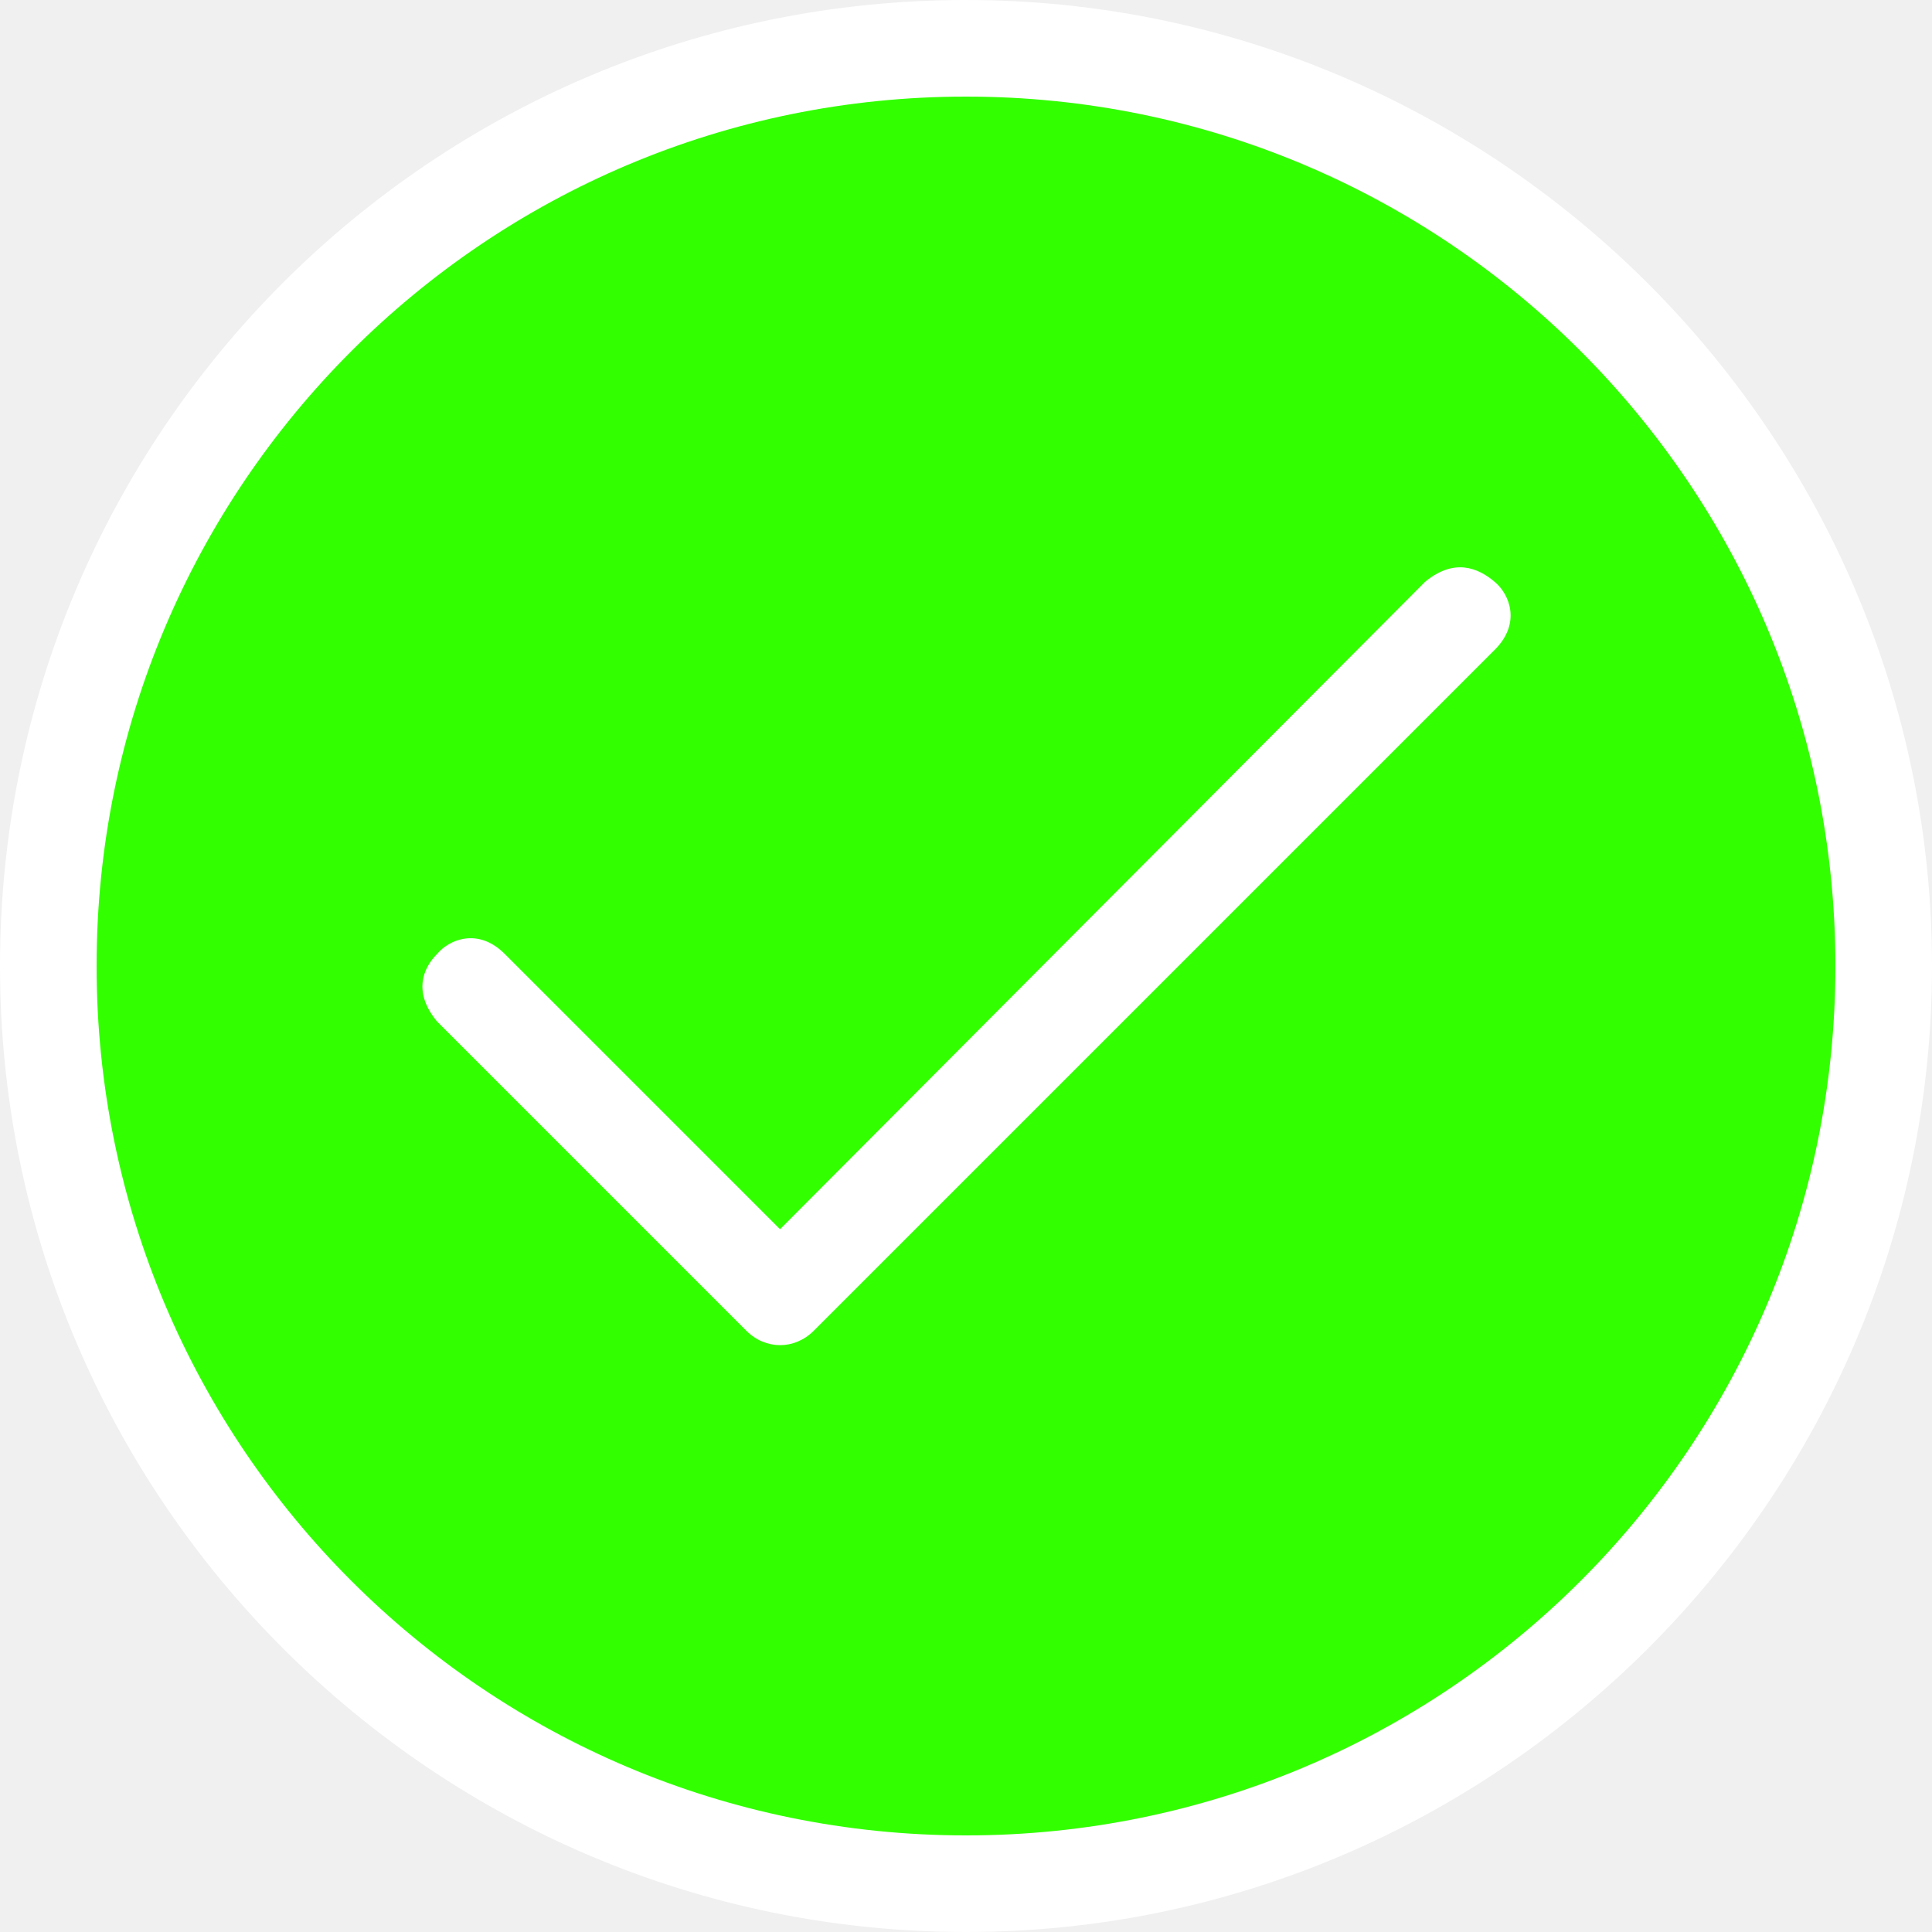
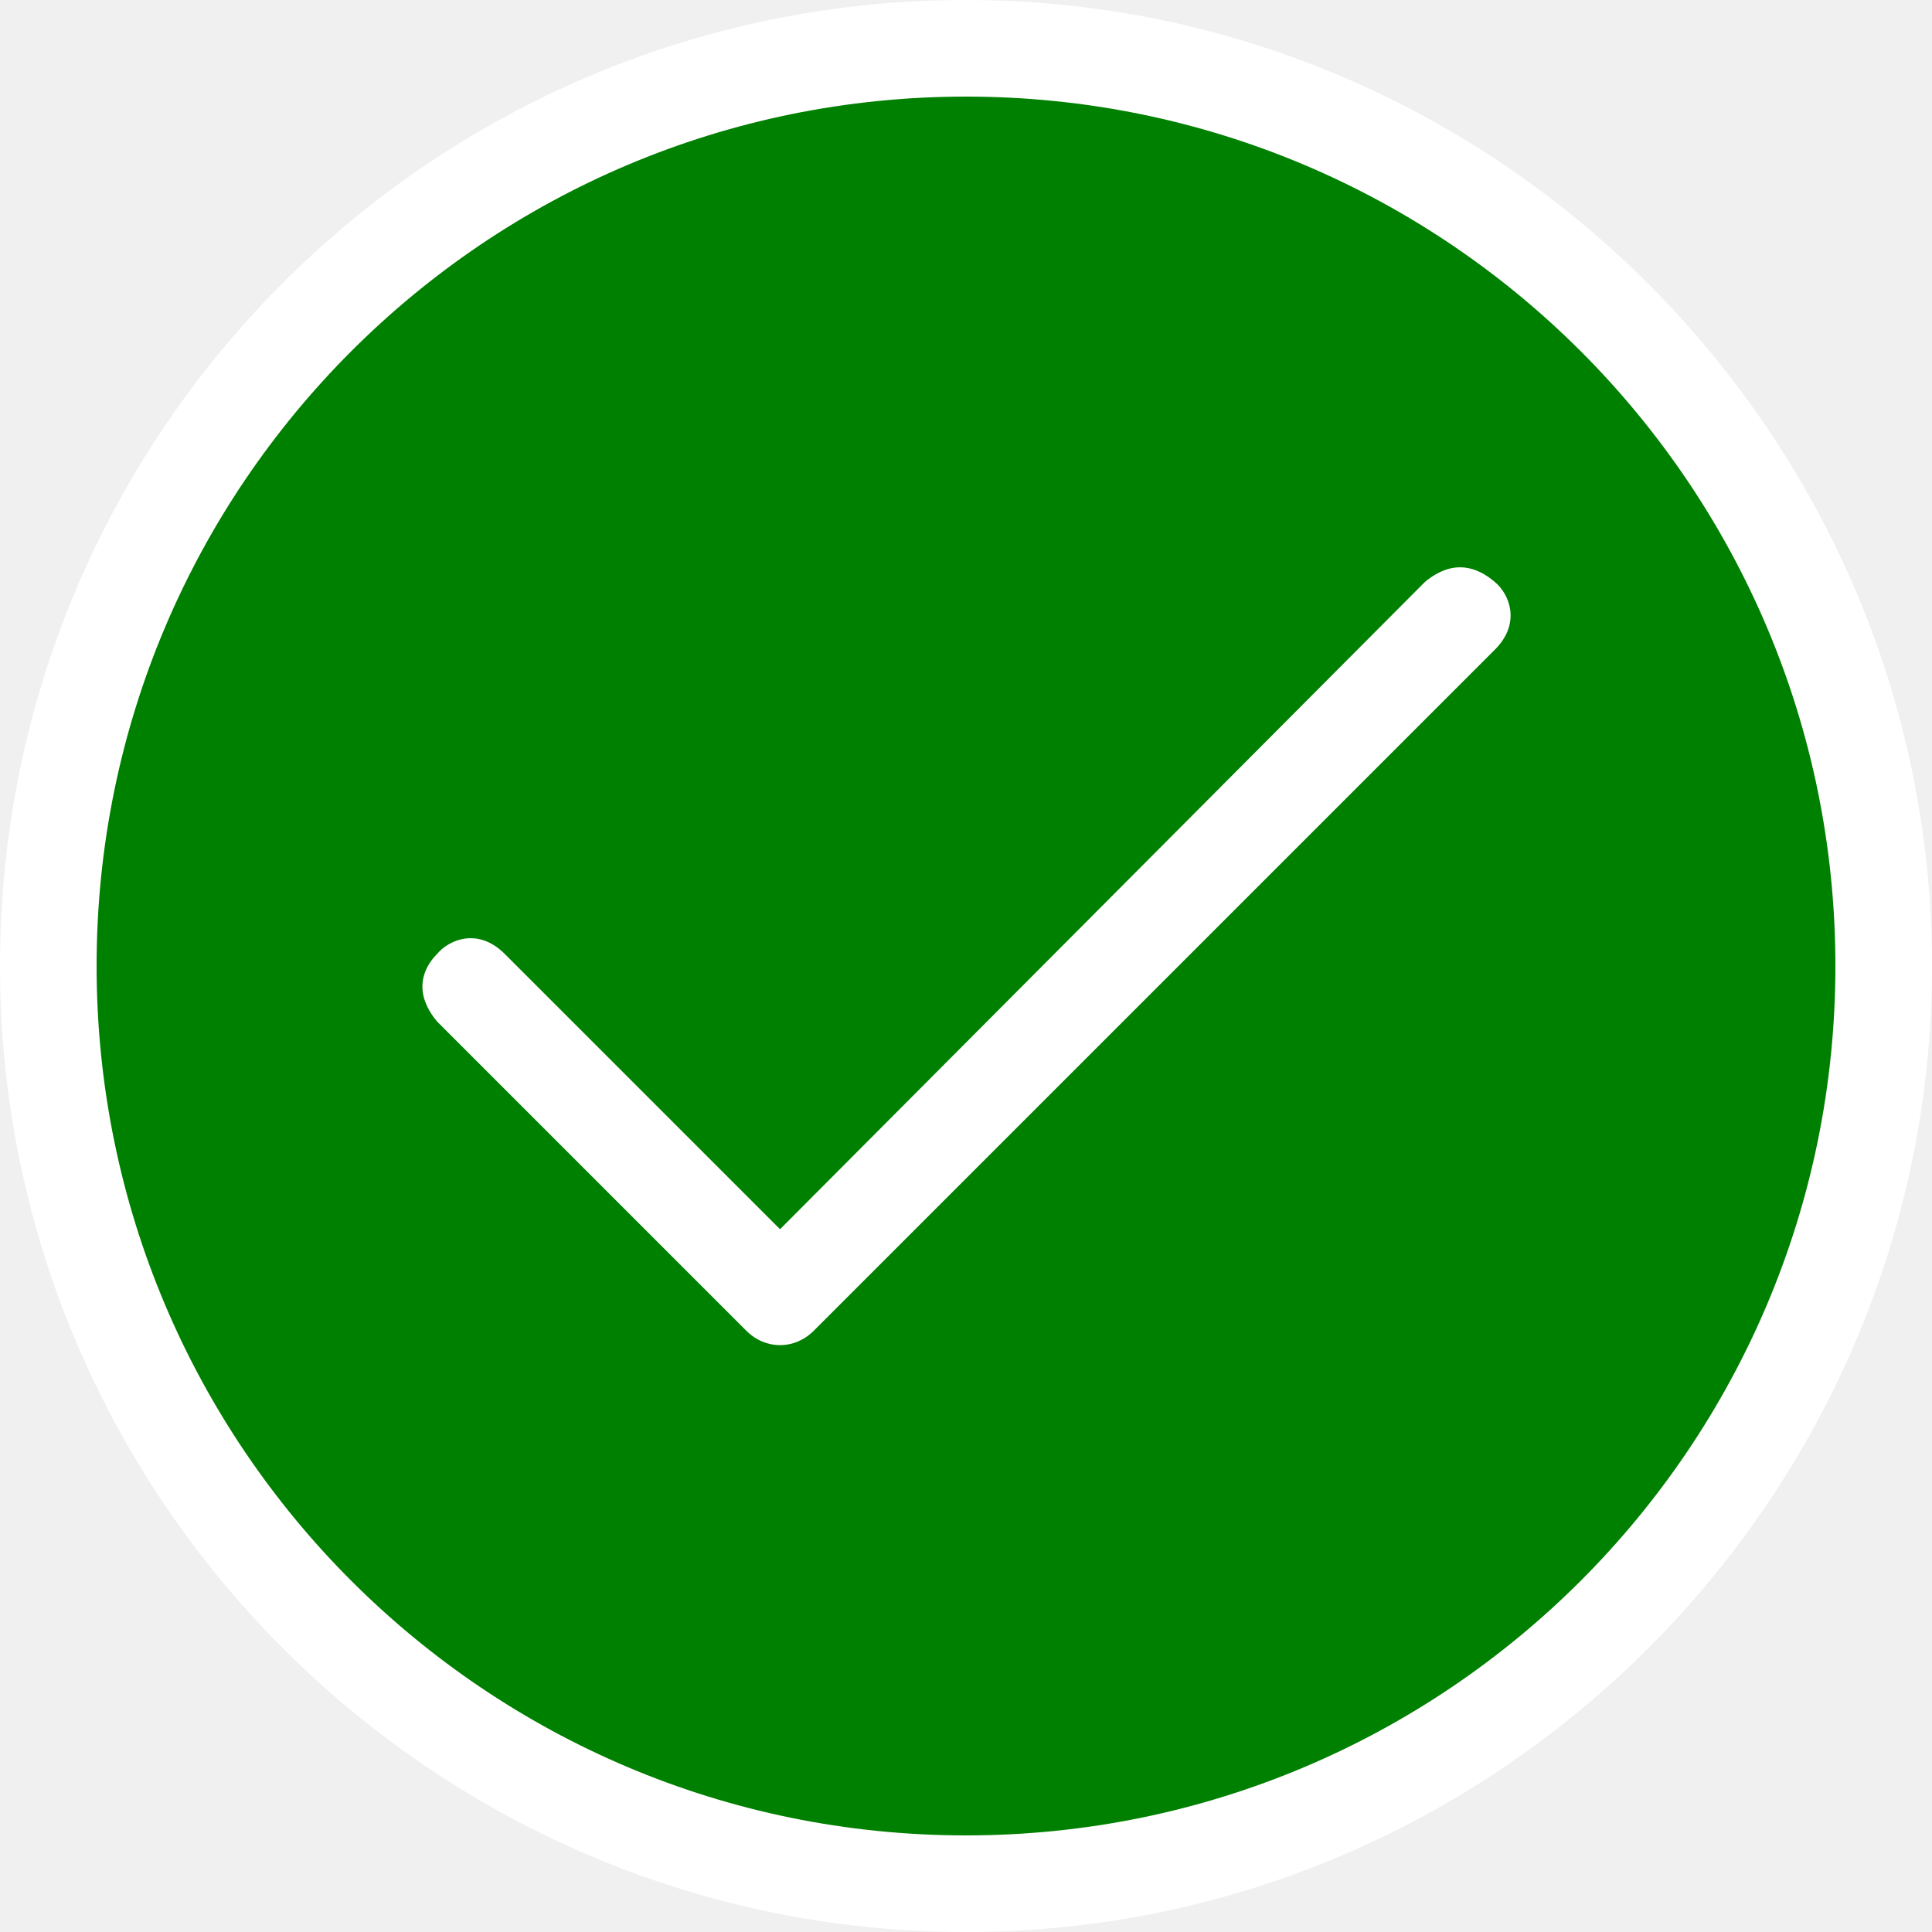
<svg xmlns="http://www.w3.org/2000/svg" version="1.1" id="wrong" x="0px" y="0px" viewBox="0 0 80 80" style="enable-background:new 0 0 80 80;" xml:space="preserve">
  <style type="text/css">
	.st0{fill:#FFFFFF;}
- 	.st1{fill:#32FF00;}
+ 	.st1{fill:green;}
</style>
  <path id="outside" class="st0" d="M40,0C17.9,0,0,17.9,0,40s18,40,40,40s40-18,40-40S62,0,40,0z" />
  <circle id="inside" class="st1" cx="40" cy="40" r="36" />
  <path id="check" class="st0" d="M59,24.1L32.3,50.9L20.9,39.5c-1.1-1.1-2.3-0.6-2.8,0c-0.6,0.6-1,1.6,0,2.8l11.4,11.4l1.4,1.4  c0.8,0.8,2,0.8,2.8,0l1.4-1.4l26.8-26.8c1.1-1.1,0.6-2.3,0-2.8C61.2,23.5,60.2,23.1,59,24.1z" />
</svg>
